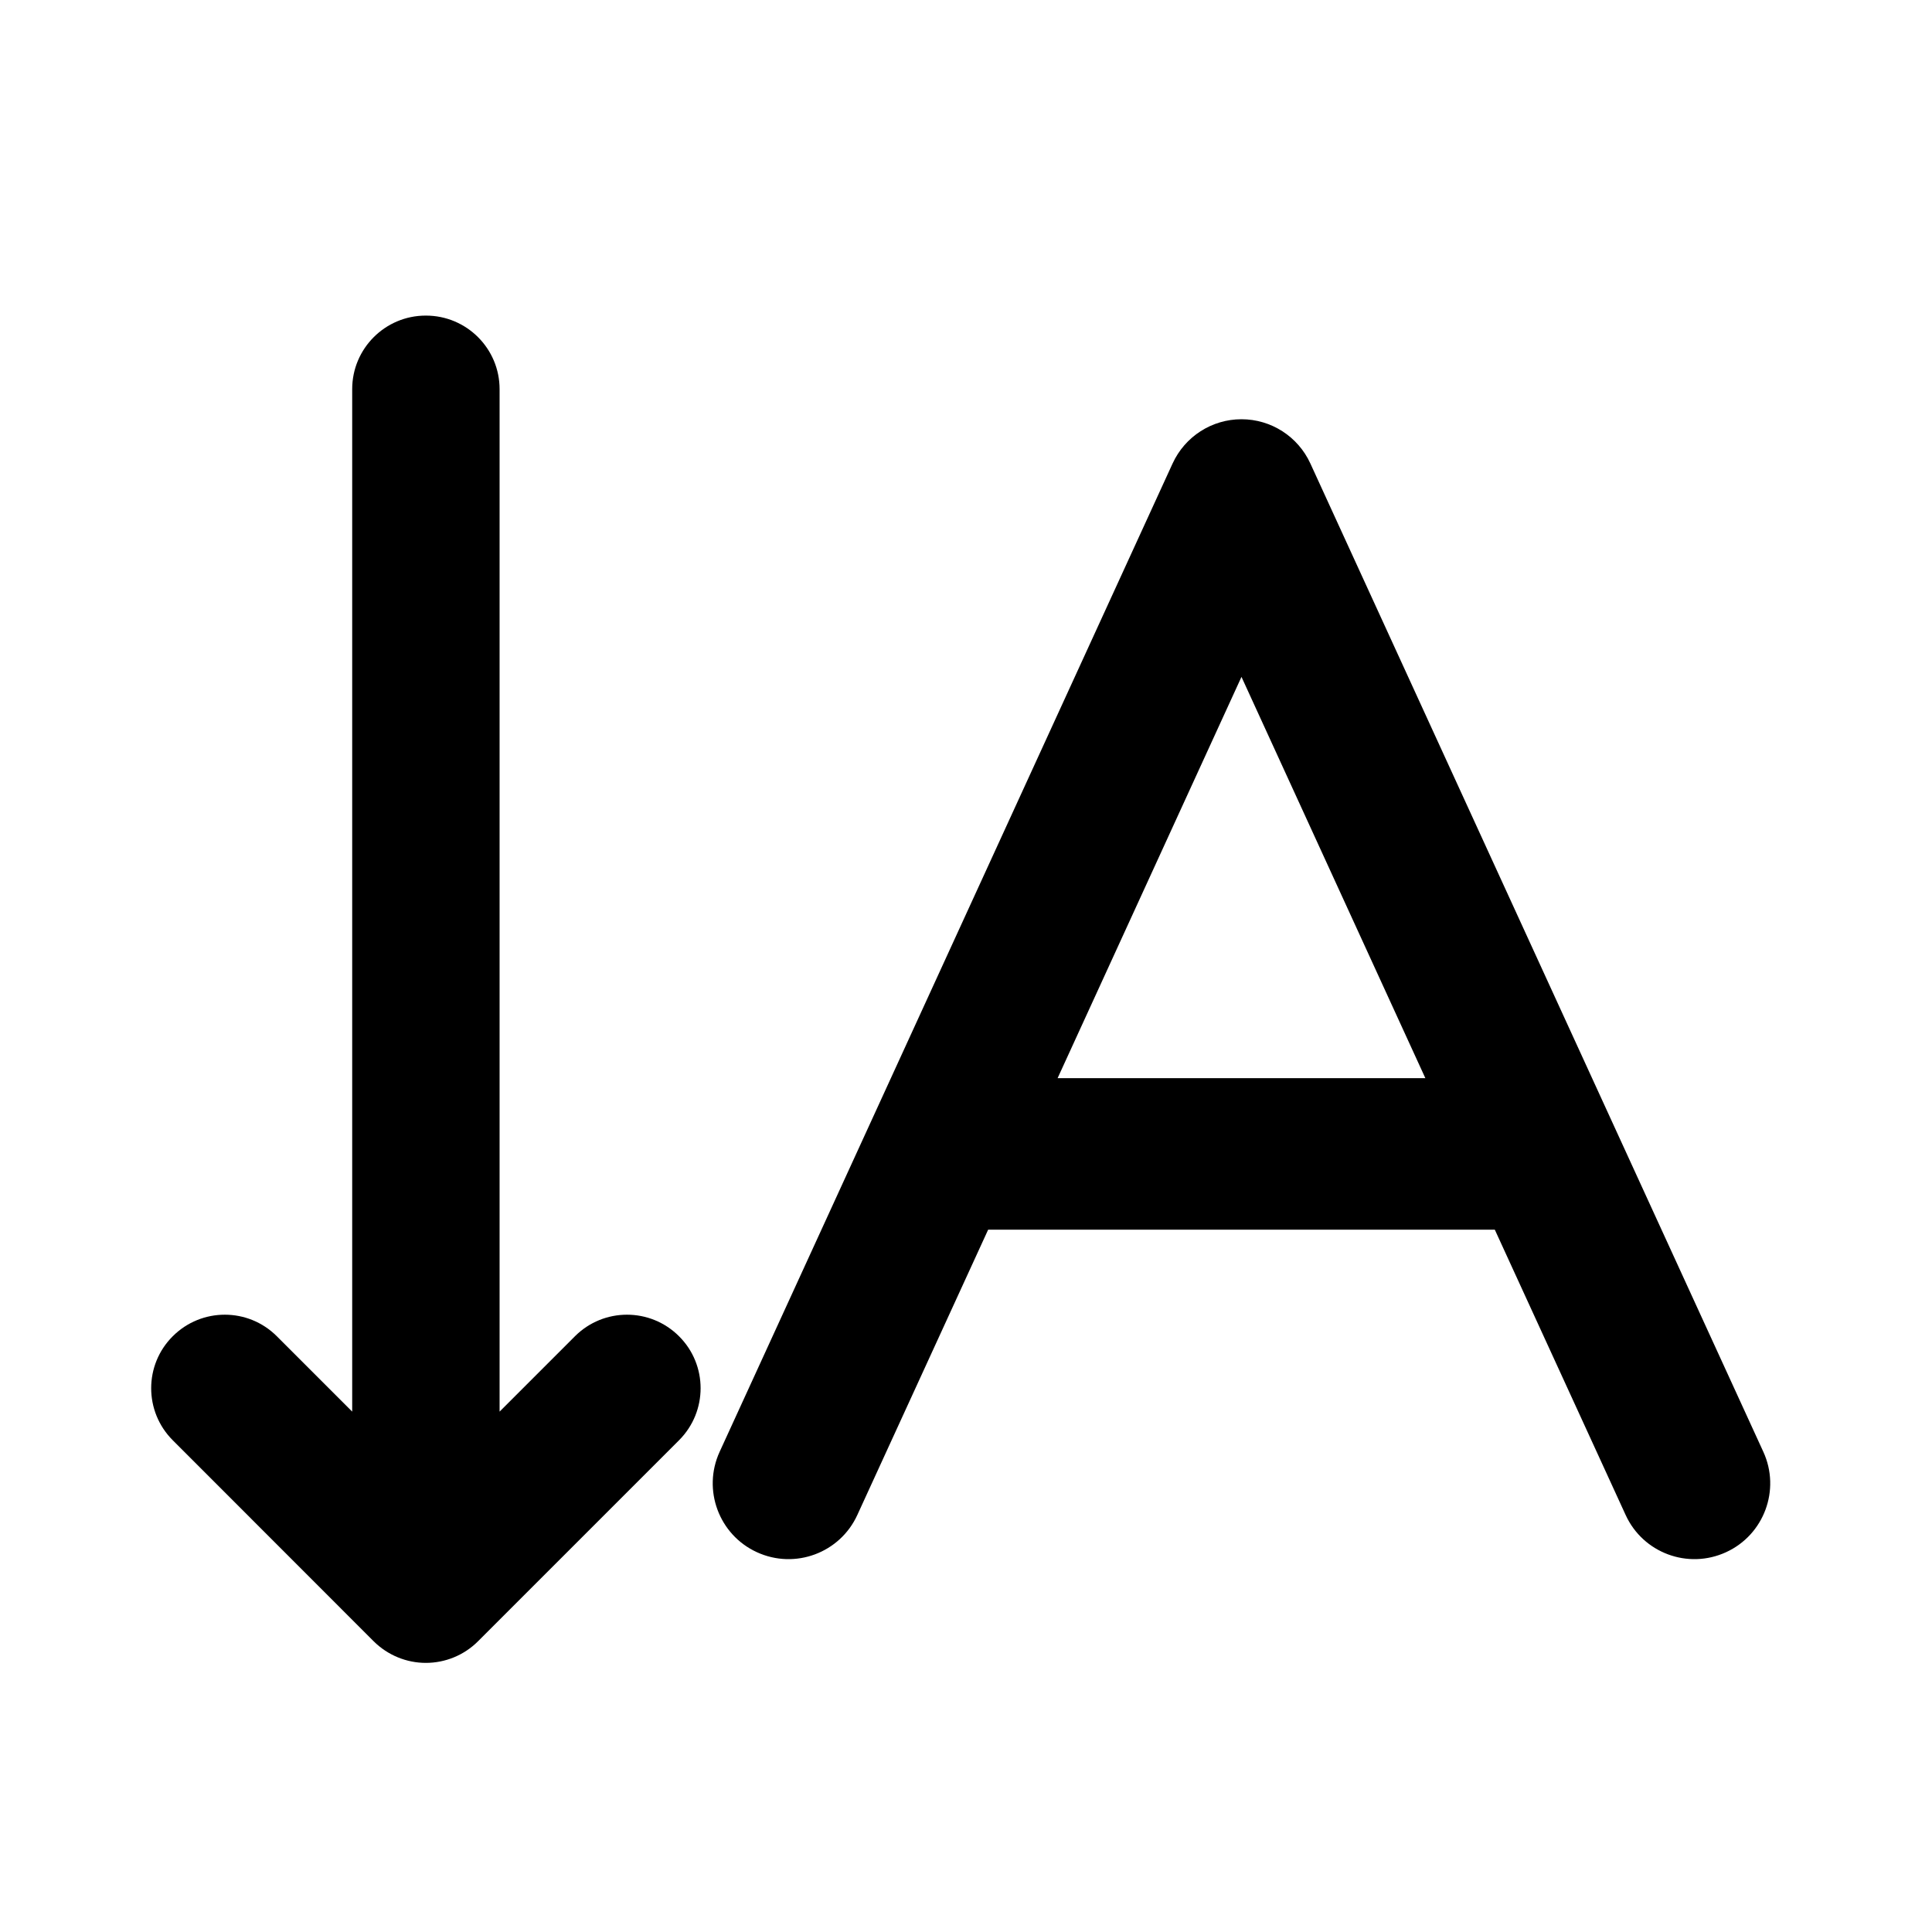
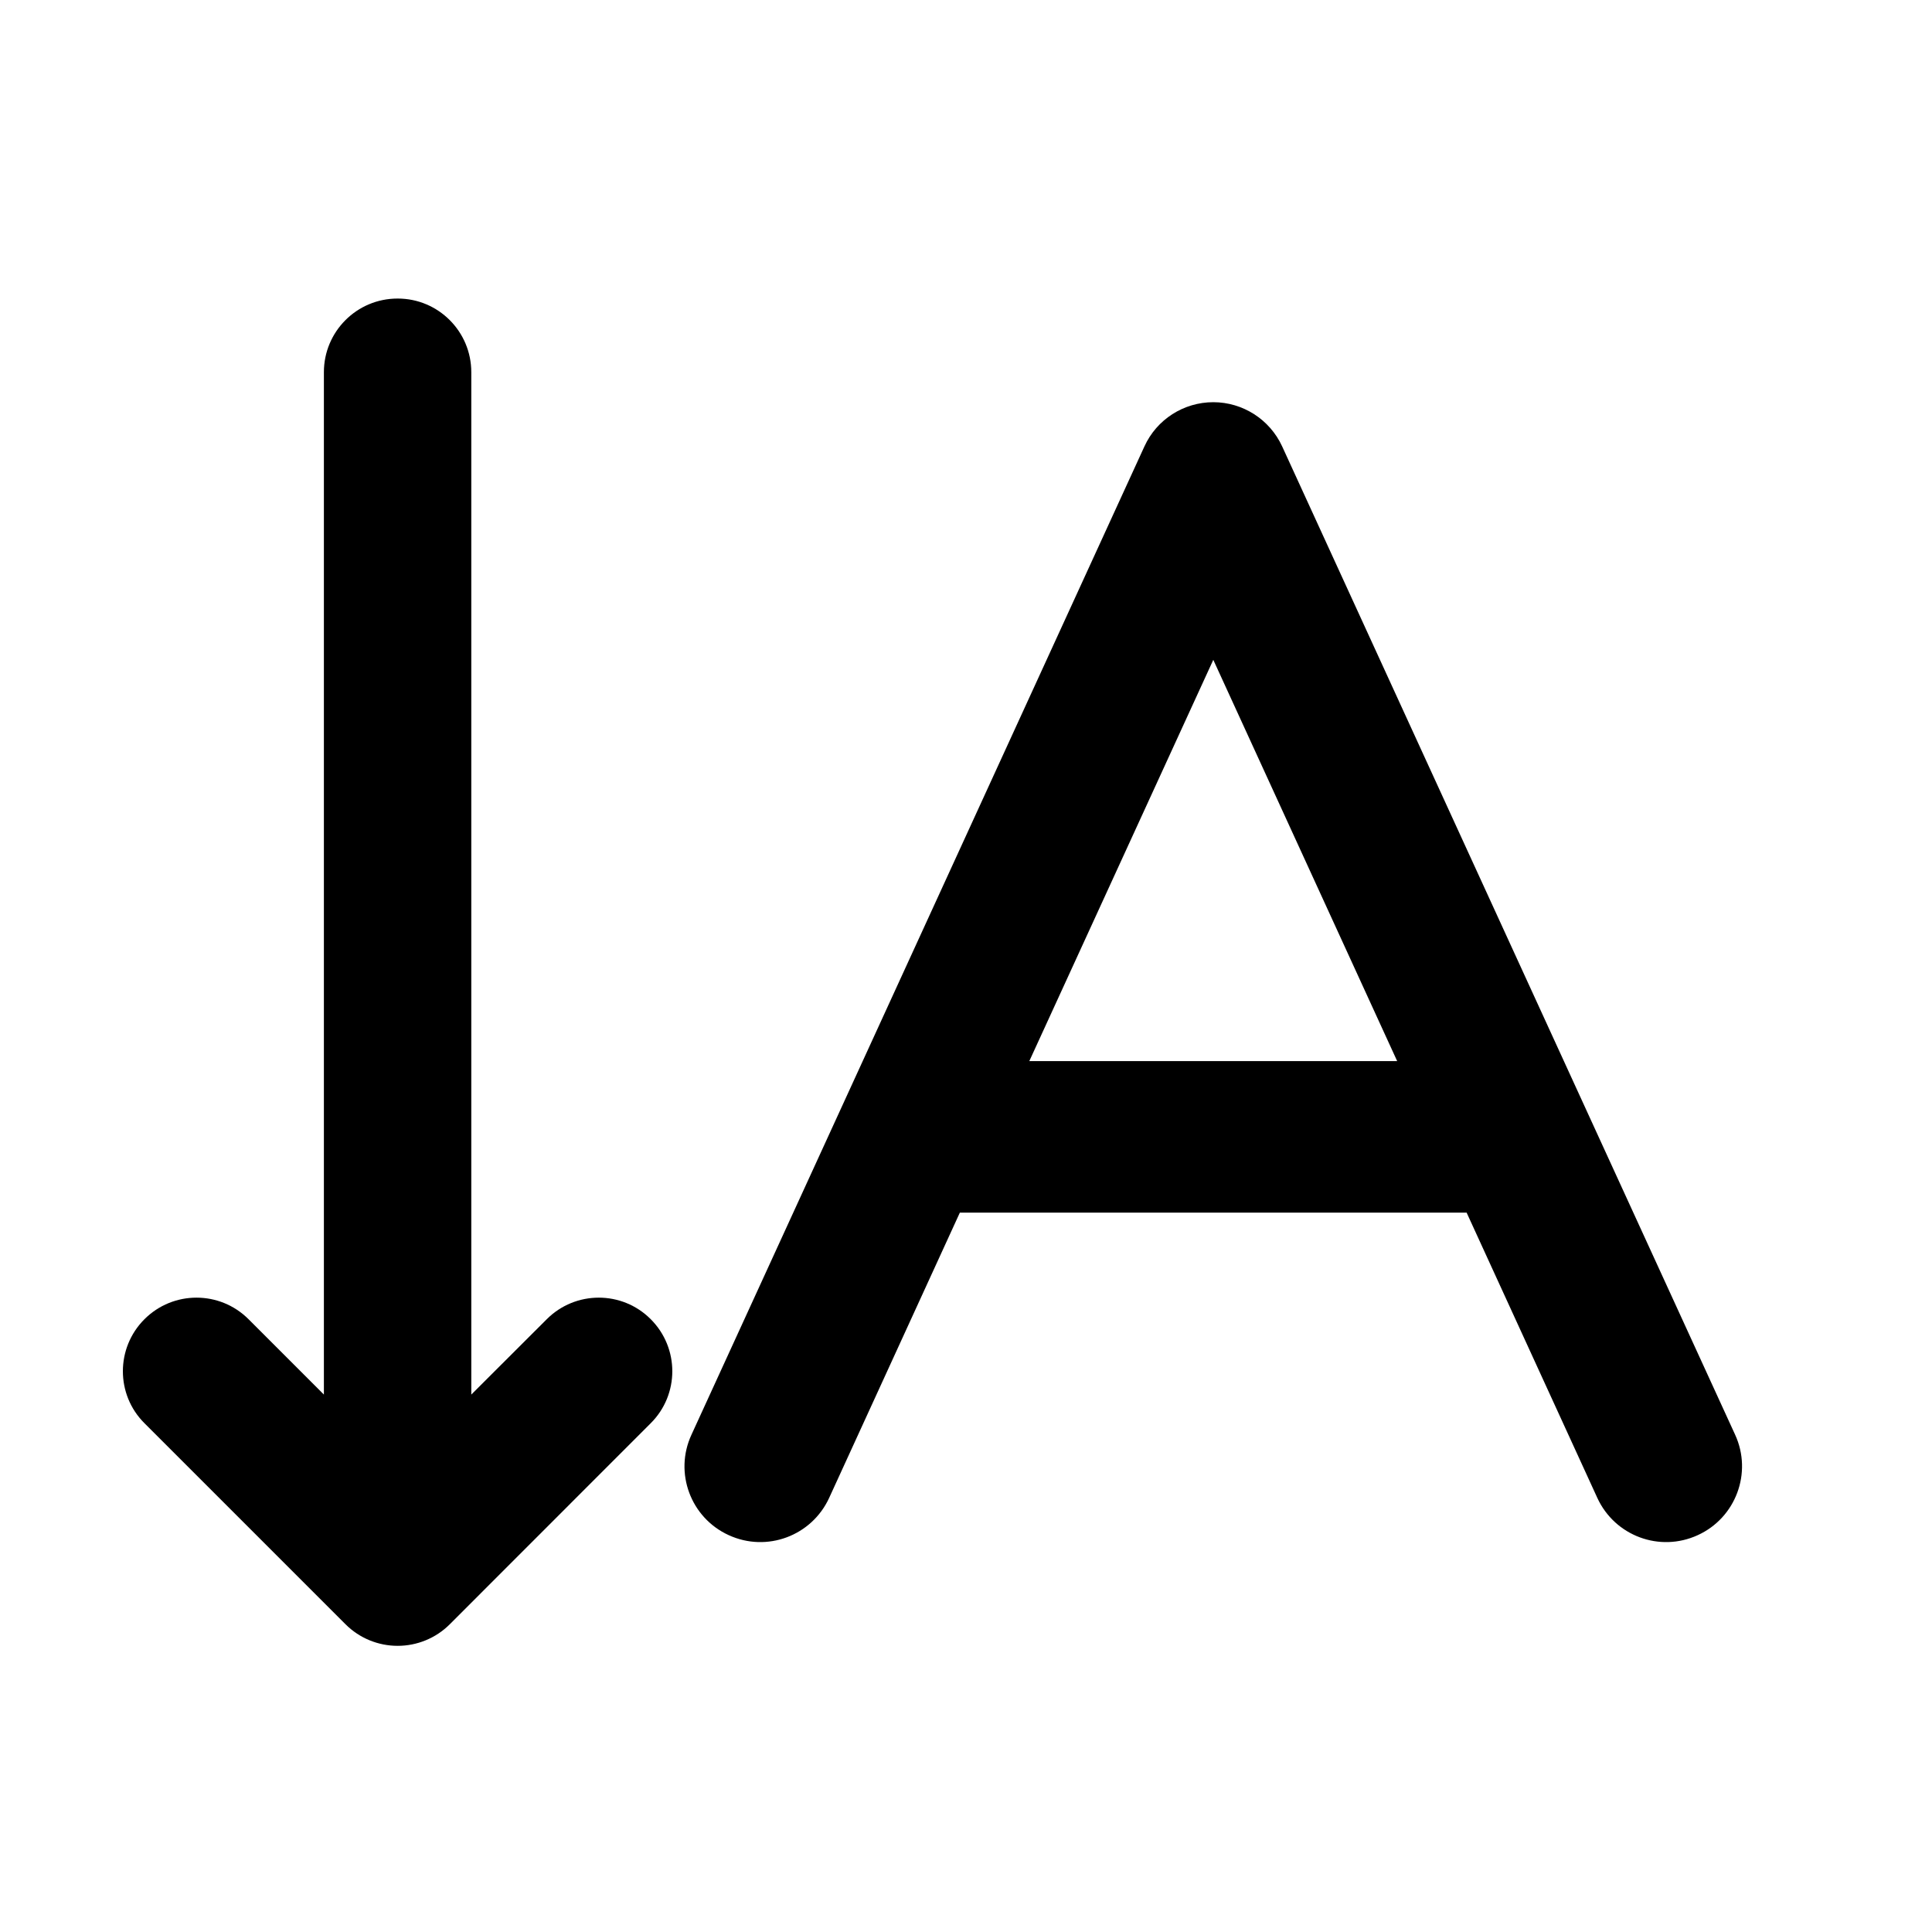
<svg xmlns="http://www.w3.org/2000/svg" width="17" height="17" viewBox="0 0 17 17" fill="none">
  <mask id="mask0_102_799" style="mask-type:alpha" maskUnits="userSpaceOnUse" x="0" y="0" width="17" height="17">
-     <rect x="0.453" y="0.706" width="16" height="16" fill="#D9D9D9" />
+     <rect x="0.205" y="0.556" width="16" height="16" fill="#D9D9D9" />
  </mask>
  <g mask="url(#mask0_102_799)">
-     <path d="M3.099 3.424C3.099 3.067 3.389 2.777 3.746 2.777H3.748C4.106 2.777 4.396 3.067 4.396 3.424V12.421L5.059 11.758C5.312 11.505 5.722 11.505 5.975 11.758C6.228 12.01 6.228 12.42 5.975 12.673L4.206 14.442C4.082 14.566 3.916 14.632 3.747 14.632C3.579 14.632 3.413 14.566 3.288 14.442L1.52 12.673C1.267 12.42 1.267 12.01 1.52 11.758C1.773 11.505 2.183 11.505 2.436 11.758L3.099 12.421V3.424Z" fill="black" />
-     <path fill-rule="evenodd" clip-rule="evenodd" d="M15.188 13.658C14.853 13.812 14.457 13.665 14.304 13.33L13.153 10.82H8.695L7.544 13.33C7.391 13.665 6.995 13.812 6.66 13.658C6.326 13.505 6.179 13.109 6.332 12.775L10.318 4.078C10.427 3.841 10.663 3.689 10.924 3.689C11.185 3.689 11.421 3.841 11.53 4.078L15.516 12.775C15.669 13.109 15.522 13.505 15.188 13.658ZM9.306 9.487H12.542L10.924 5.956L9.306 9.487Z" fill="black" />
+     <path d="M2.85 3.275C2.85 2.917 3.14 2.627 3.498 2.627H3.5C3.857 2.627 4.147 2.917 4.147 3.275V12.271L4.811 11.608C5.064 11.355 5.474 11.355 5.726 11.608C5.979 11.861 5.979 12.271 5.726 12.523L3.958 14.292C3.834 14.416 3.668 14.482 3.499 14.482C3.33 14.482 3.164 14.416 3.04 14.292L1.271 12.523C1.018 12.271 1.018 11.861 1.271 11.608C1.524 11.355 1.934 11.355 2.187 11.608L2.85 12.271V3.275Z" fill="black" />
+     <path fill-rule="evenodd" clip-rule="evenodd" d="M14.939 13.508C14.604 13.662 14.209 13.515 14.055 13.18L12.905 10.67H8.446L7.296 13.18C7.142 13.515 6.747 13.662 6.412 13.508C6.077 13.355 5.93 12.959 6.084 12.625L10.07 3.928C10.178 3.691 10.415 3.539 10.676 3.539C10.936 3.539 11.173 3.691 11.282 3.928L15.268 12.625C15.421 12.959 15.274 13.355 14.939 13.508ZM9.057 9.337H12.294L10.676 5.806L9.057 9.337Z" fill="black" />
  </g>
</svg>
